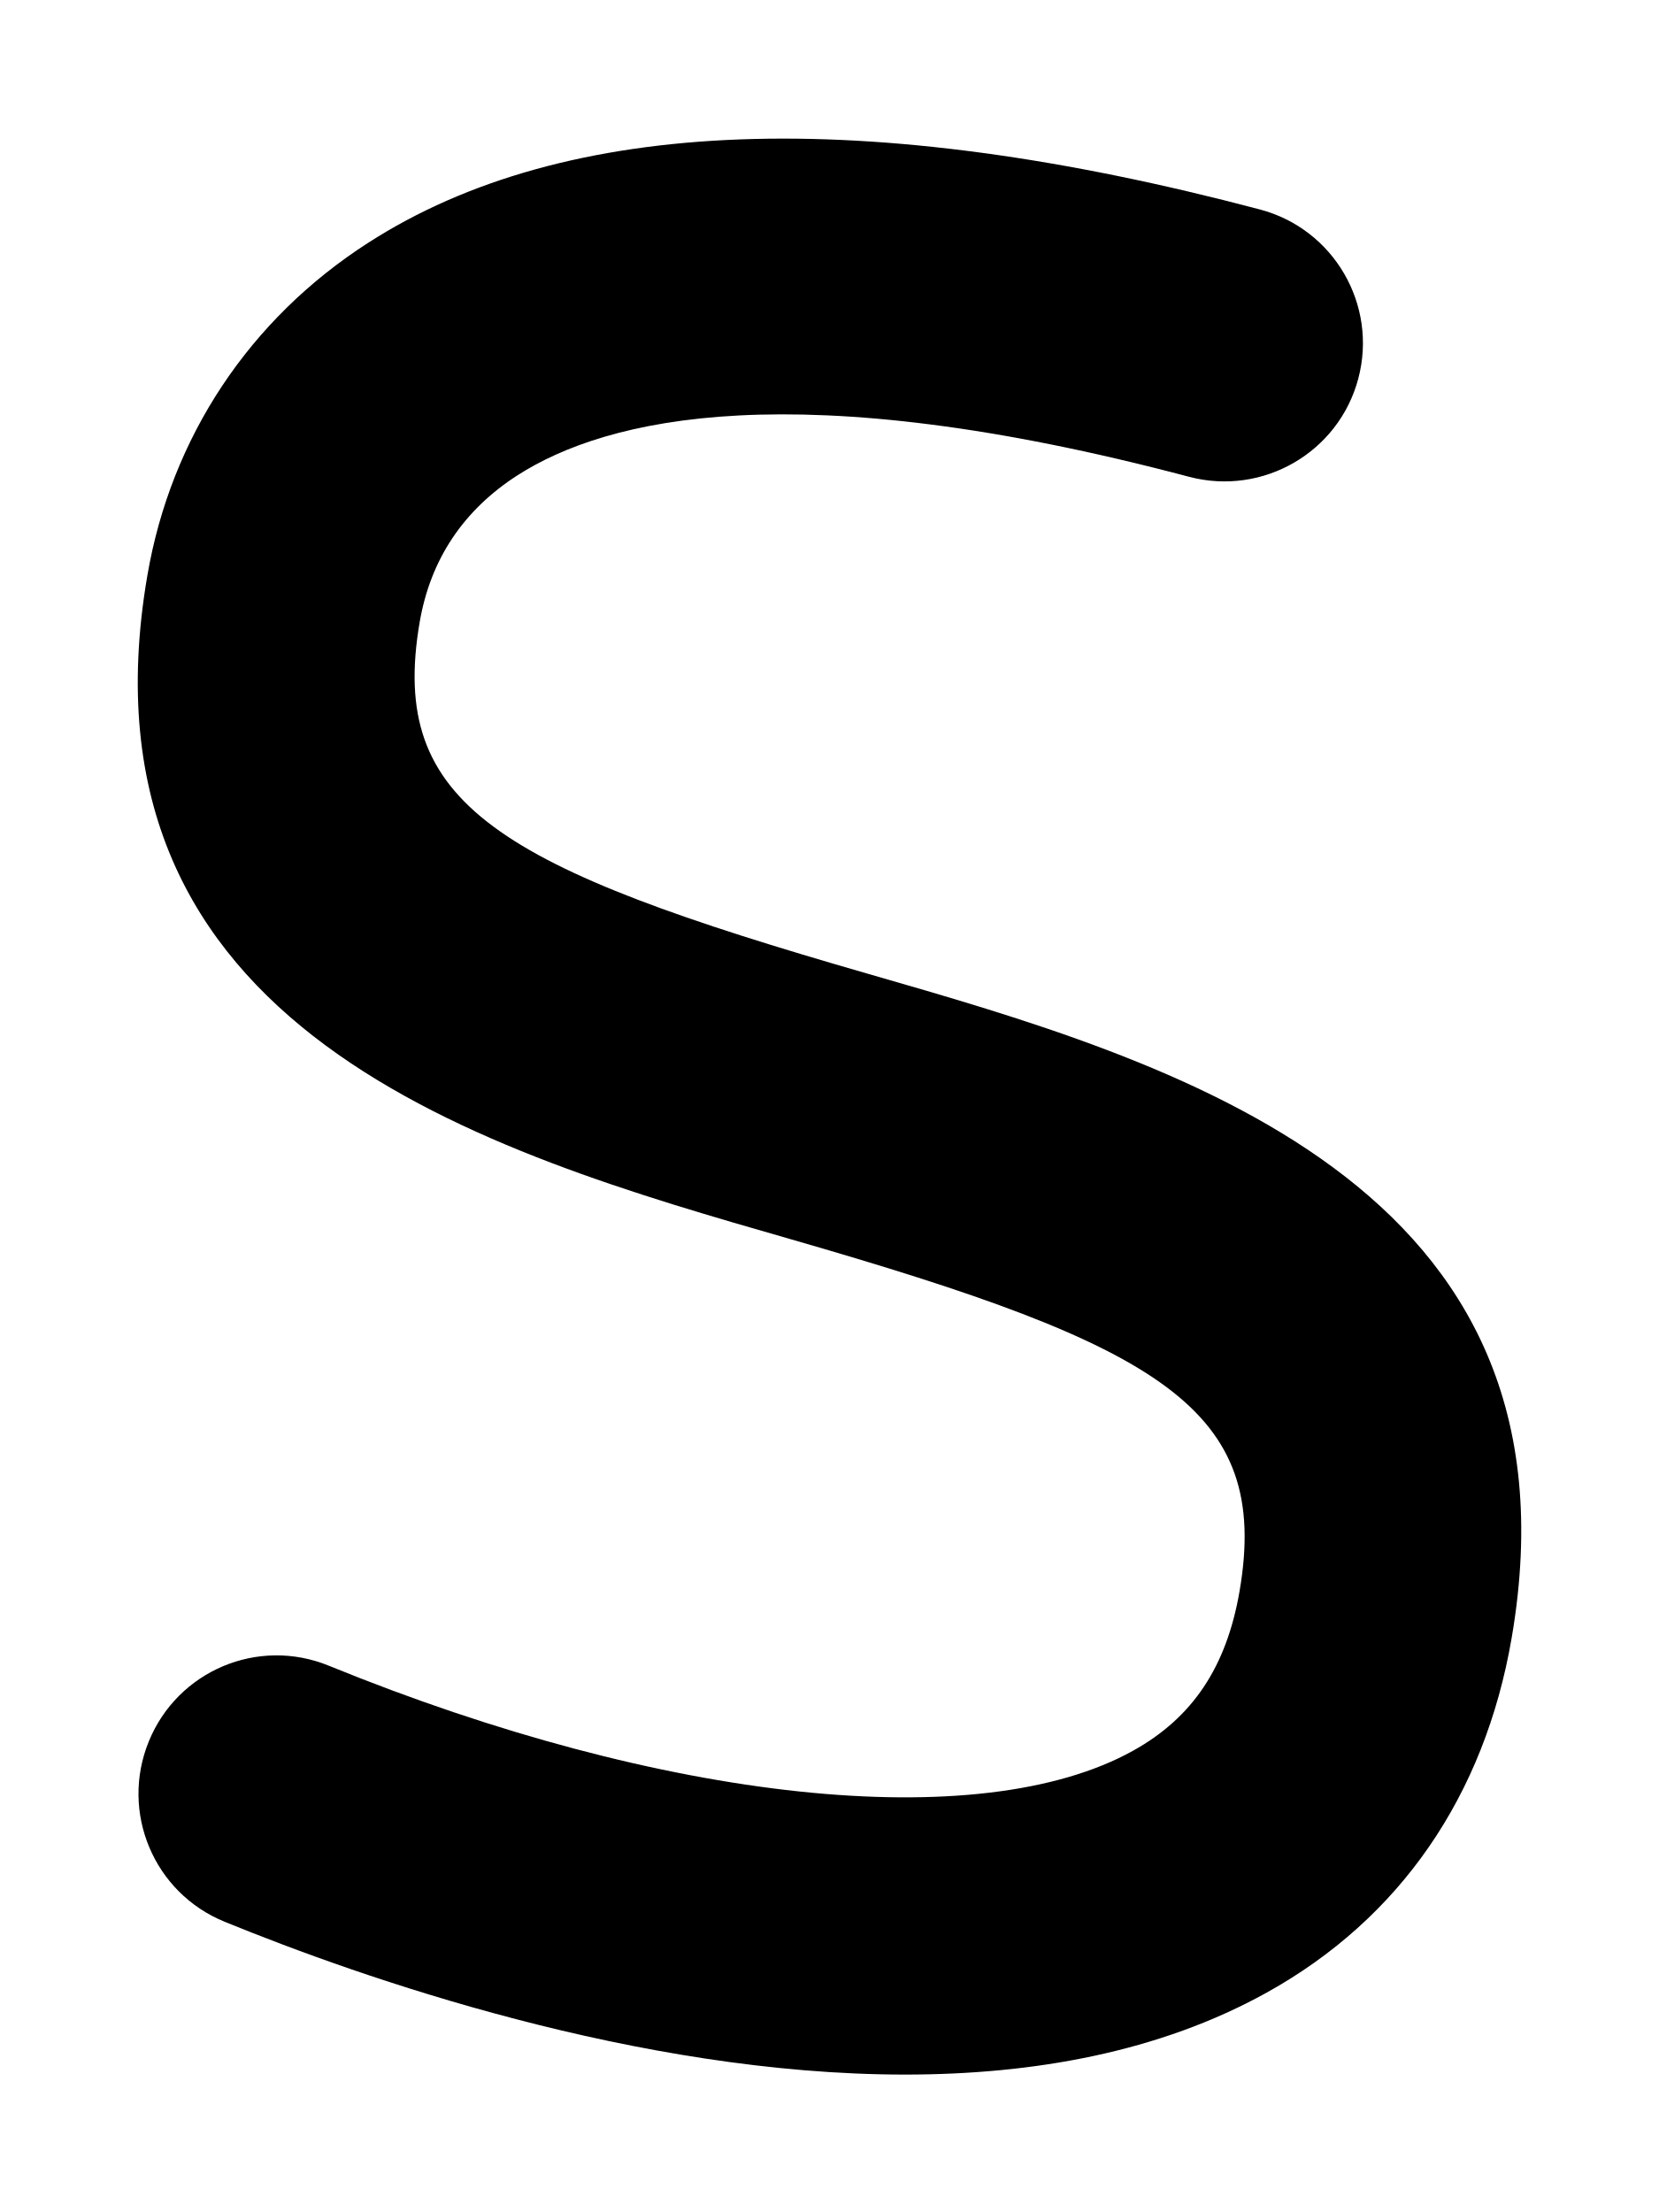
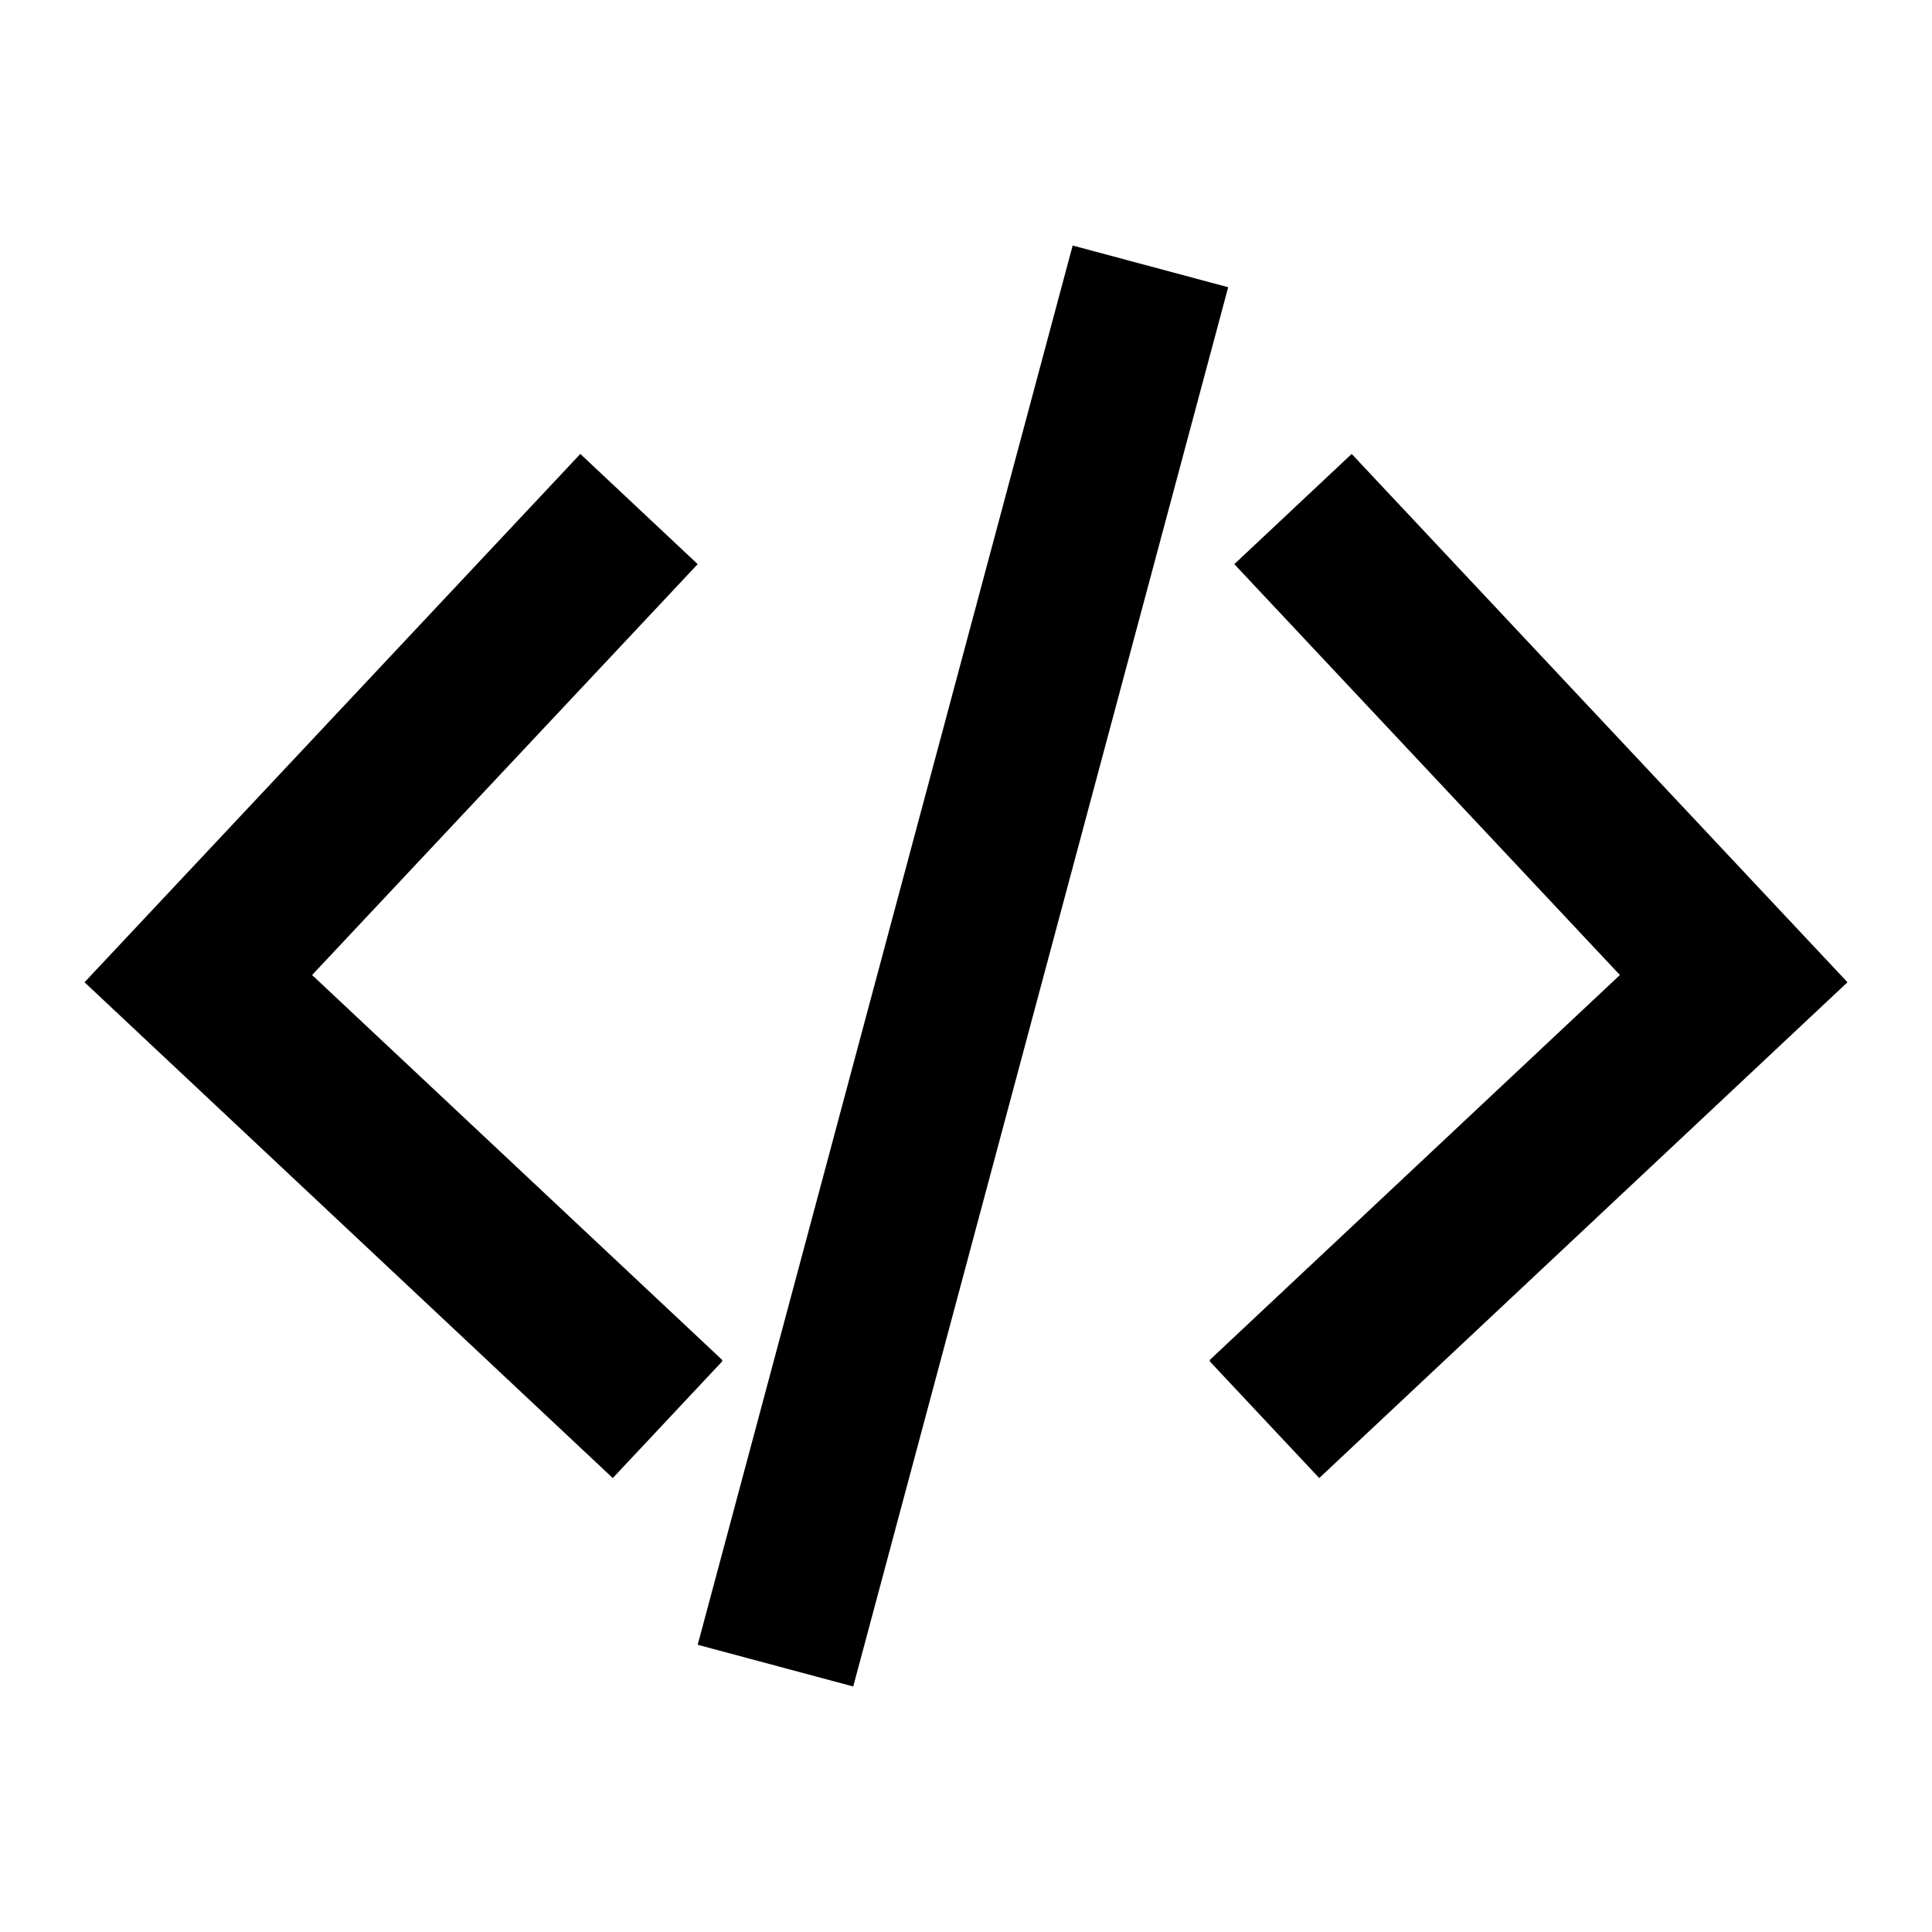
- <svg xmlns="http://www.w3.org/2000/svg" viewBox="0 0 384 512">
-   <path d="M349.9 379.1c-6.281 36.63-25.89 65.02-56.69 82.11c-24.91 13.83-54.08 18.98-83.73 18.98c-61.86 0-125.8-22.42-157.5-35.38c-16.38-6.672-24.22-25.34-17.55-41.7c6.641-16.36 25.27-24.28 41.7-17.55c77.56 31.64 150.6 39.39 186.1 19.69c13.83-7.672 21.67-19.42 24.69-36.98c7.25-42.31-18.2-56.75-103.7-81.38C112.6 266.6 15.98 238.7 34.11 133.2c5.484-32 23.64-59.36 51.14-77.02c45.59-29.33 115-31.87 206.4-7.688c17.09 4.531 27.27 22.05 22.75 39.13s-22.06 27.23-39.13 22.75C184 86.17 140.4 96.81 119.8 110c-12.55 8.062-20.17 19.5-22.66 34c-7.266 42.31 18.19 56.75 103.7 81.38C271.4 245.7 368 273.5 349.9 379.1z" />
+ <svg xmlns="http://www.w3.org/2000/svg" fill="none" height="24" viewBox="0 0 24 24" width="24">
+   <path d="M13.325 3.05L8.667 20.432L10.599 20.95L15.257 3.568L13.325 3.05Z" fill="currentColor" />
+   <path d="M7.612 18.361L8.971 16.912L8.971 16.893L3.877 12.112L8.667 7.008L7.209 5.639L1.05 12.202L7.612 18.361Z" fill="currentColor" />
+   <path d="M16.388 18.361L15.029 16.912L15.029 16.893L20.123 12.112L15.333 7.008L16.791 5.639L22.95 12.202L16.388 18.361Z" fill="currentColor" />
</svg>
